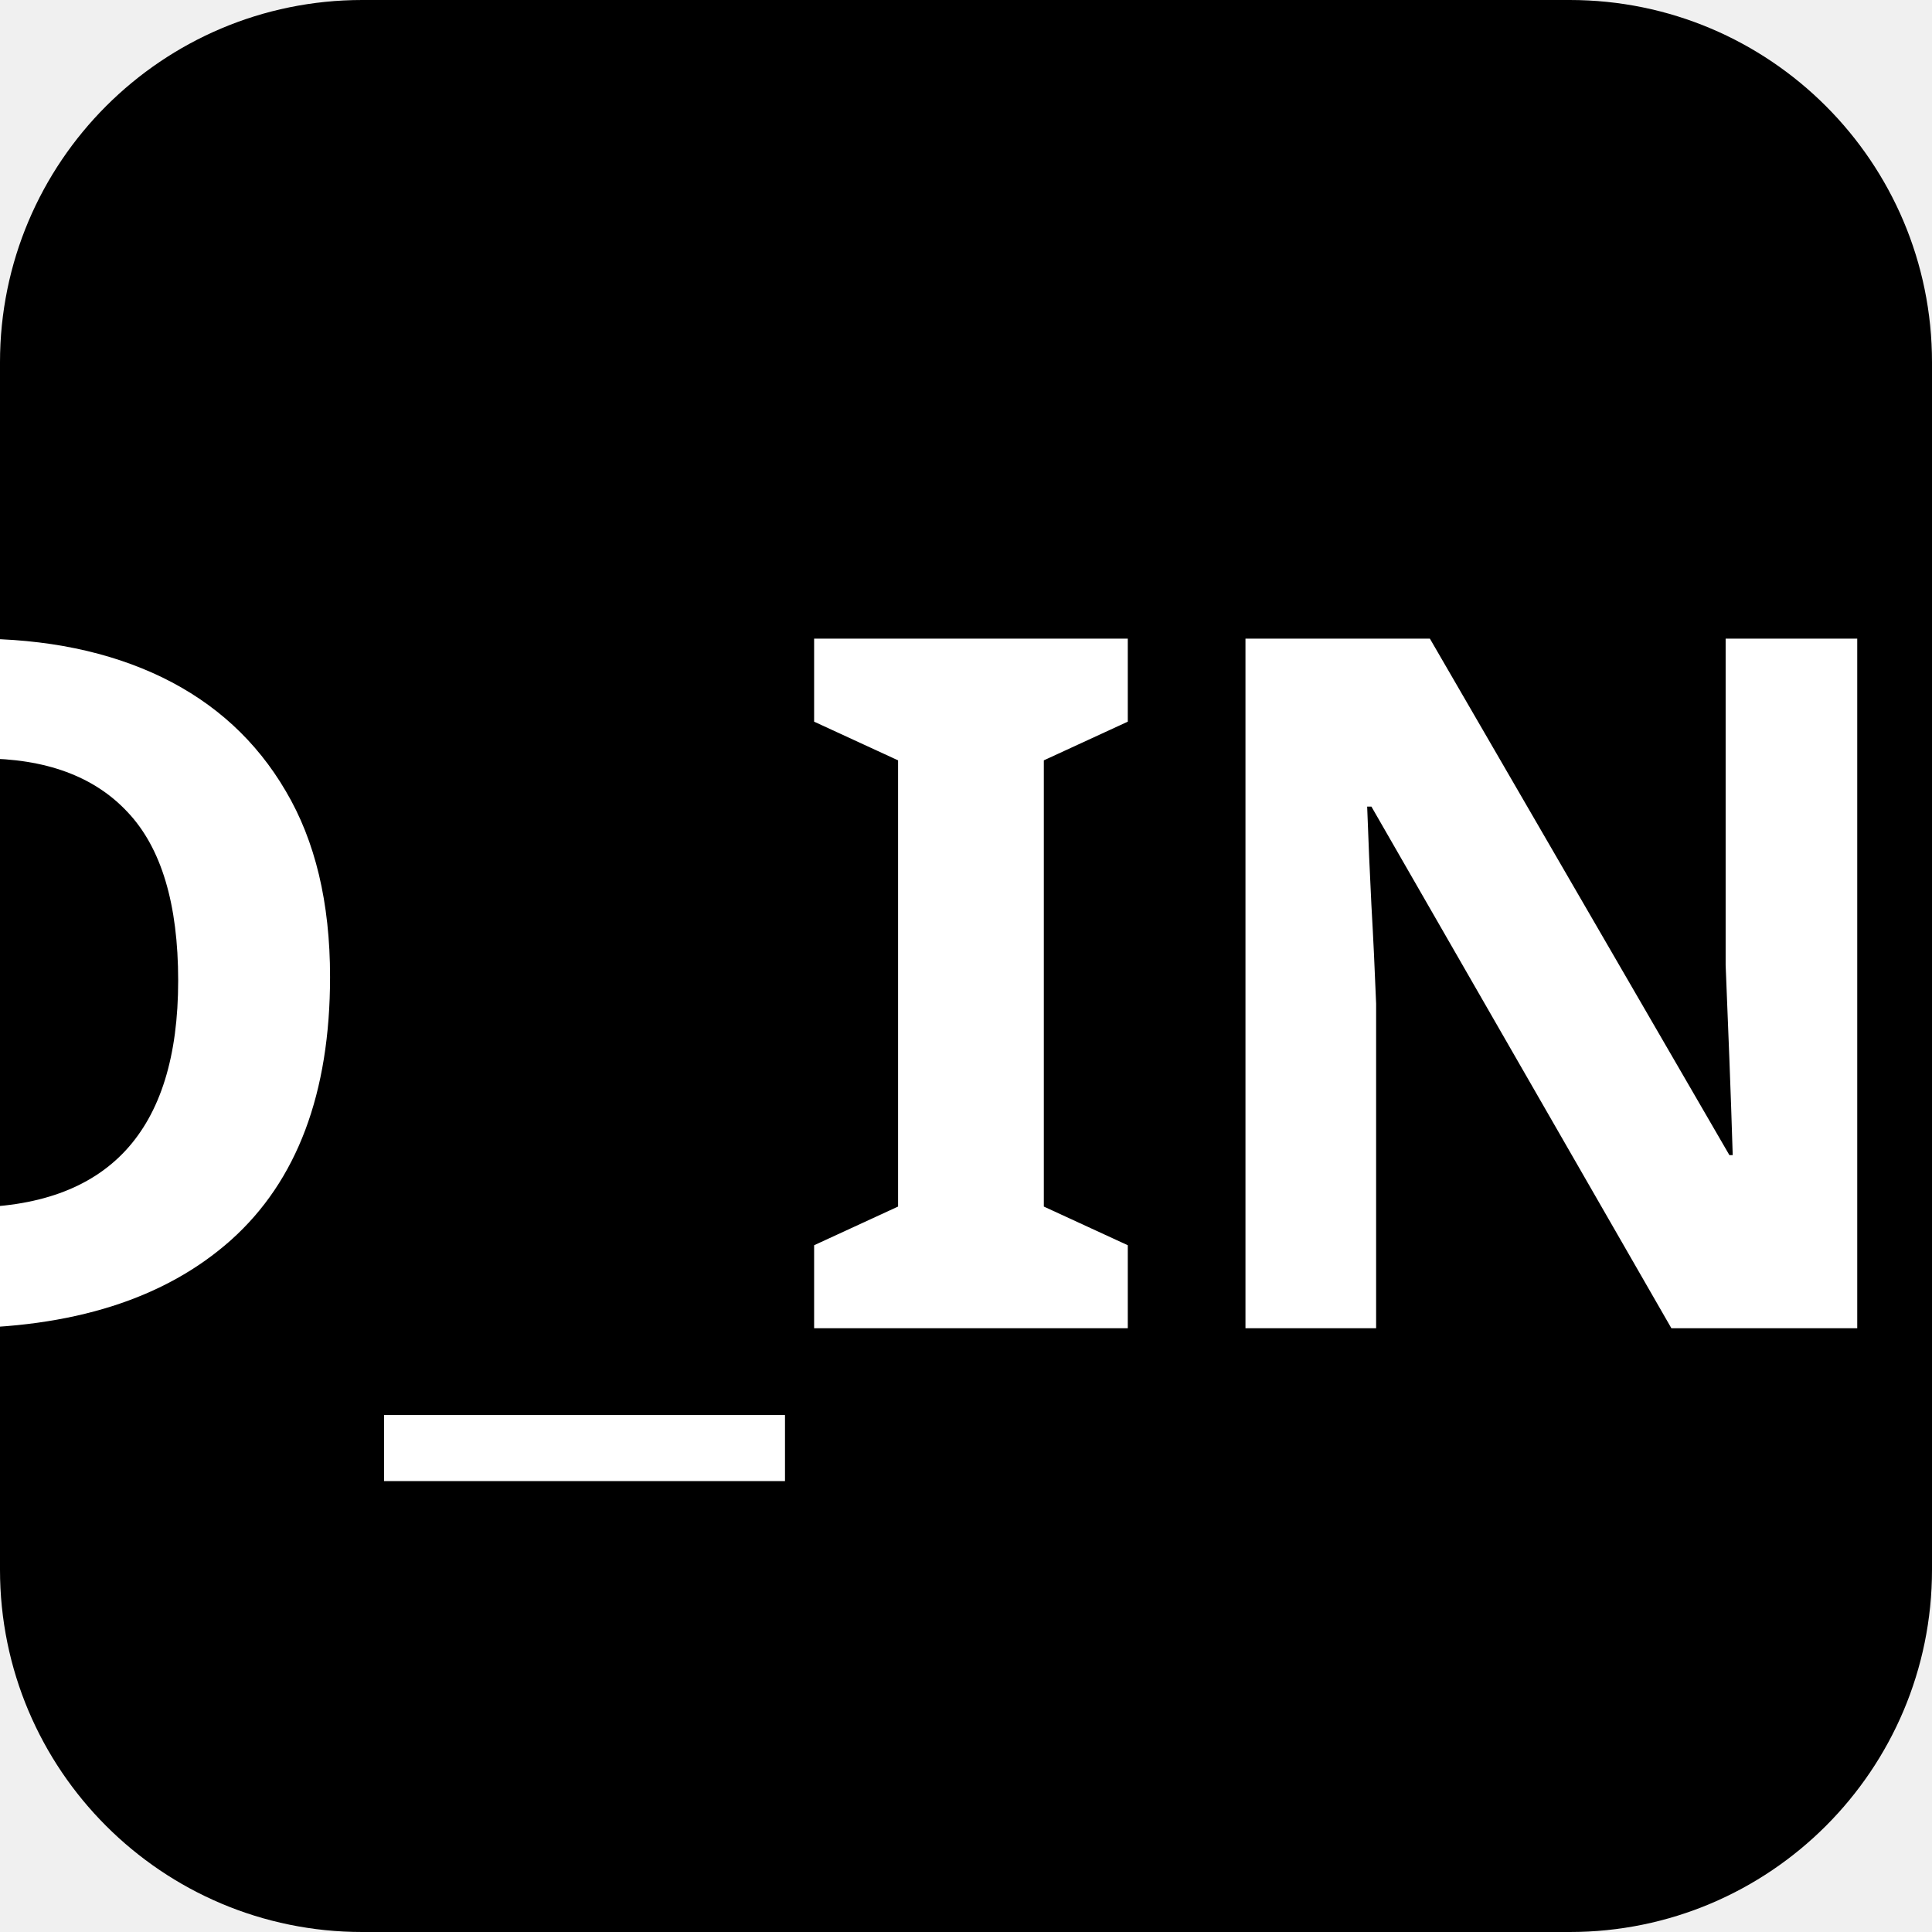
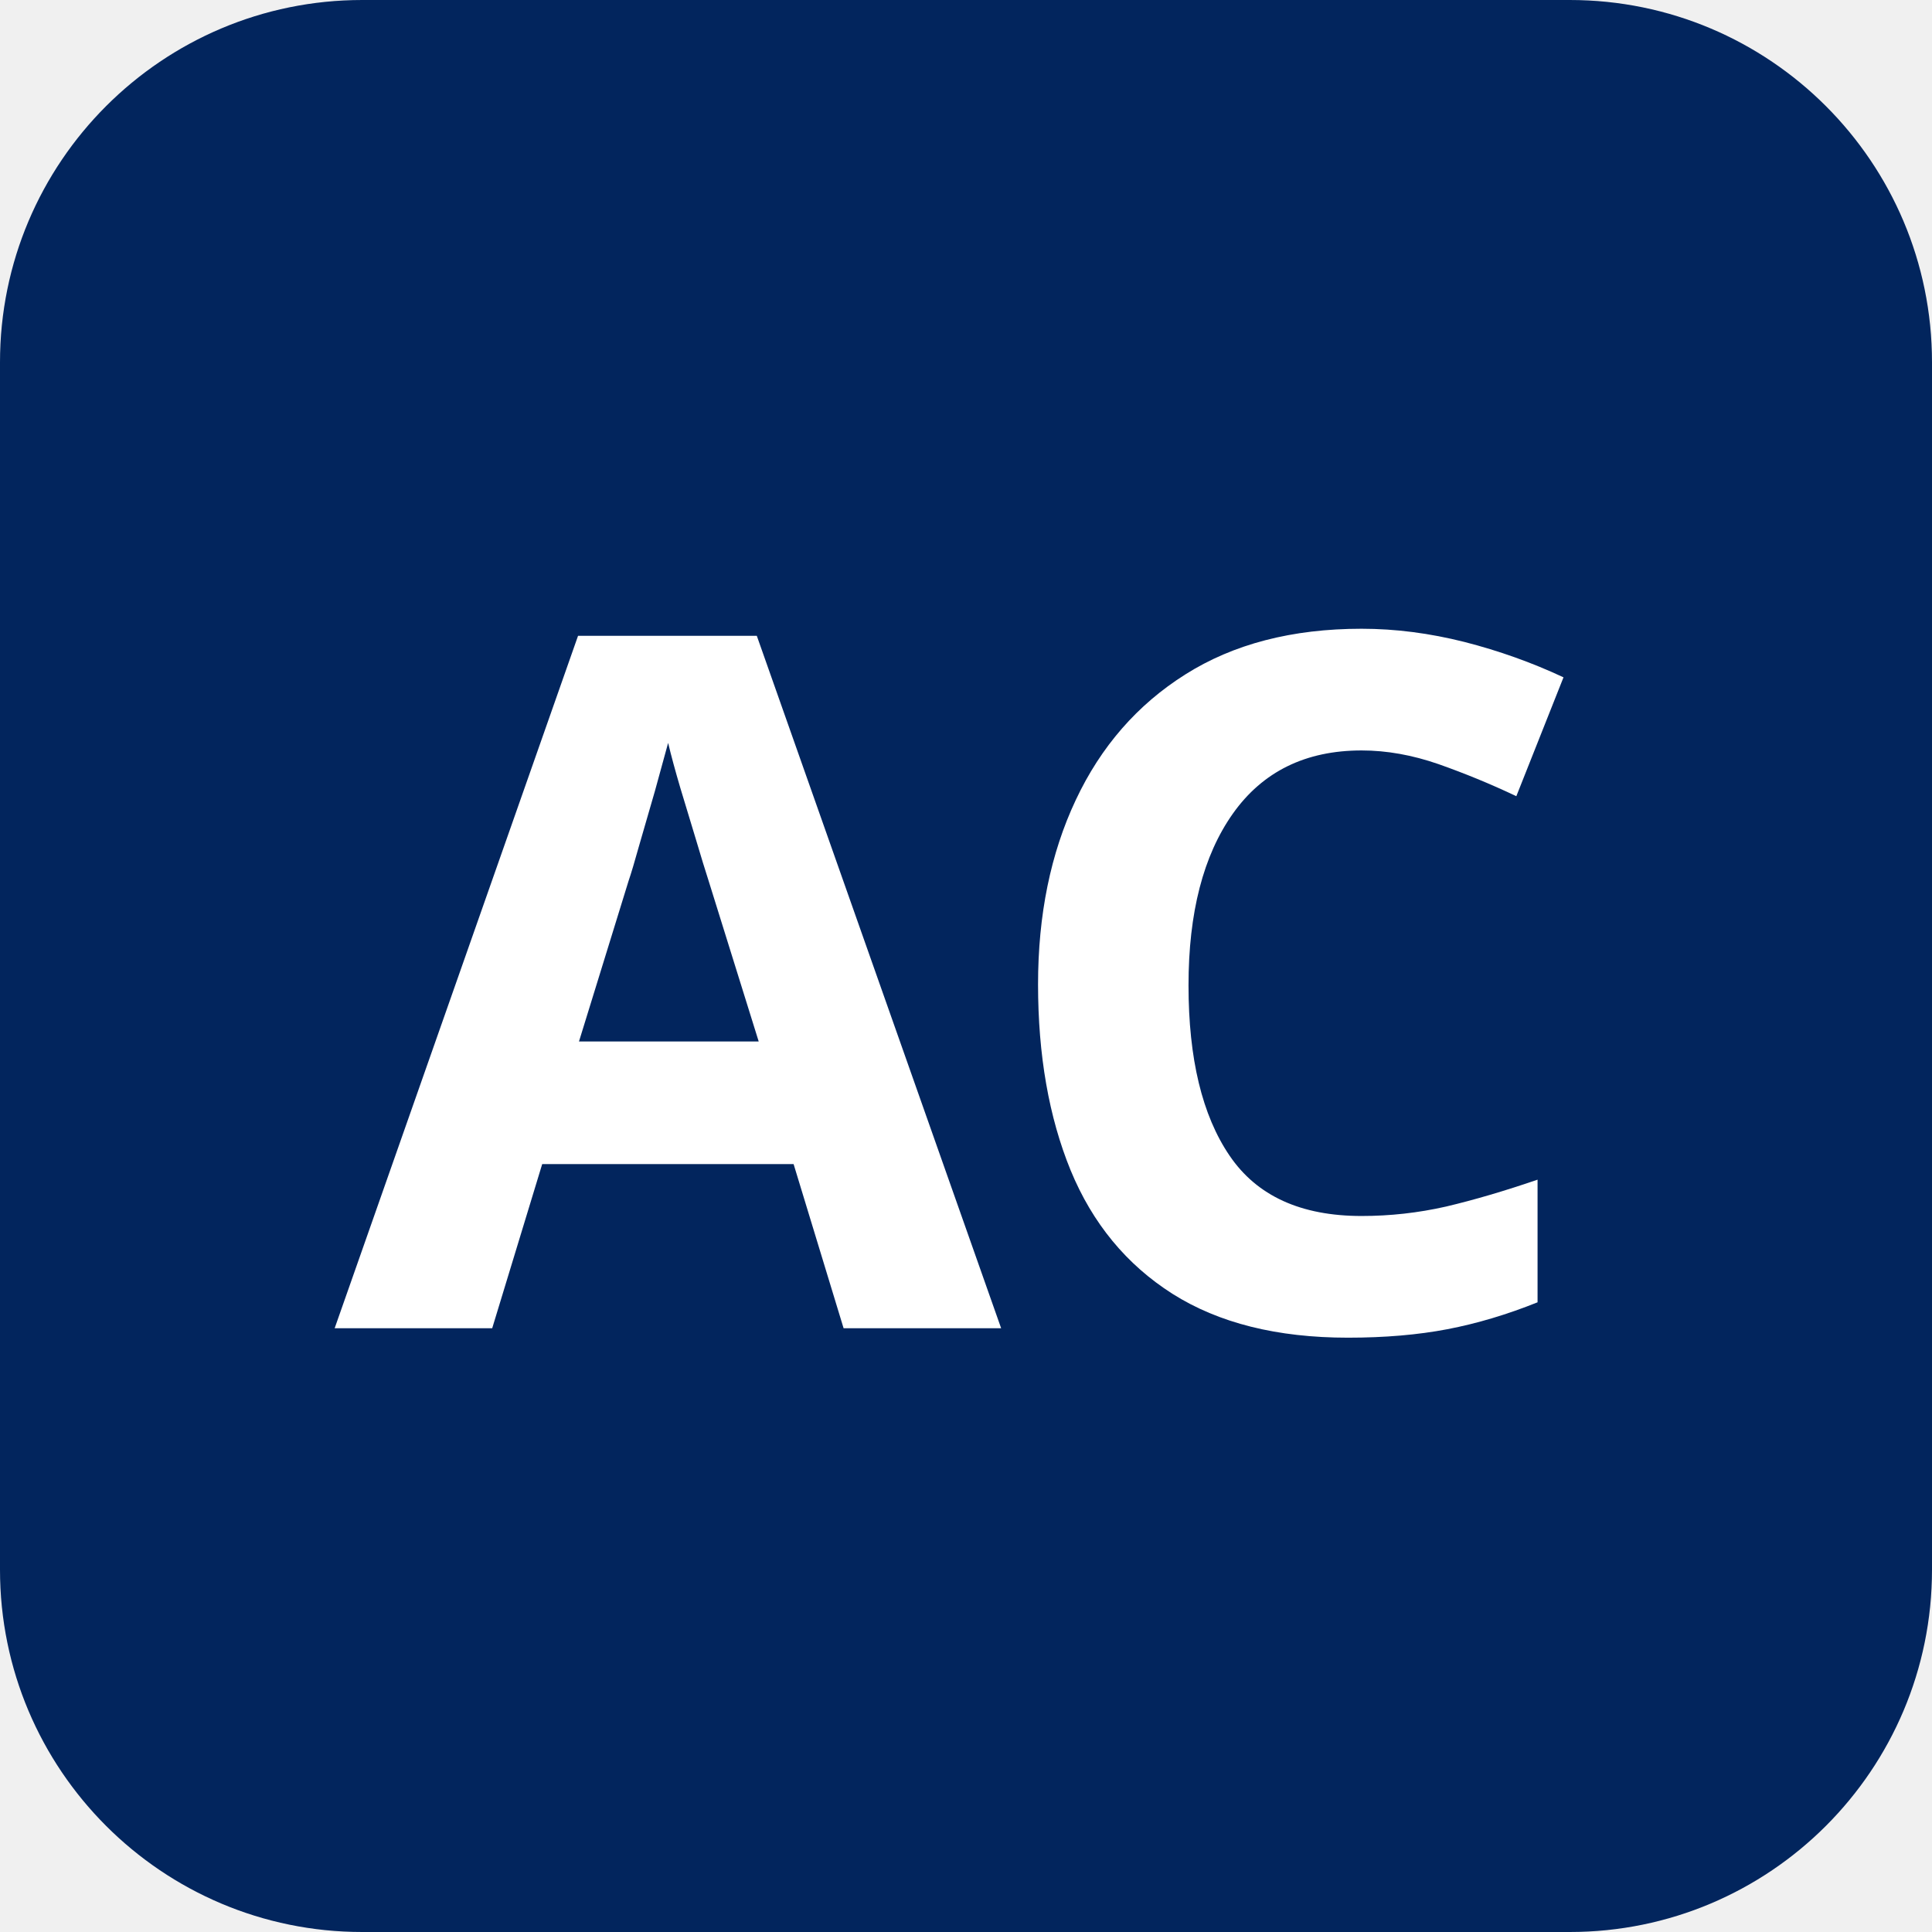
<svg xmlns="http://www.w3.org/2000/svg" viewBox="0 0 64 64">
-   <rect width="64" height="64" rx="12" fill="{{BRAND_PRIMARY_CTA}}" />
-   <text x="32" y="44" text-anchor="middle" font-family="system-ui,sans-serif" font-weight="700" font-size="32" fill="white">{{BRAND_INITIALS}}</text>
+   <rect width="64" height="64" rx="12" fill="#02255d" />
+   <text x="32" y="44" text-anchor="middle" font-family="system-ui,sans-serif" font-weight="700" font-size="32" fill="white">AC</text>
</svg>
